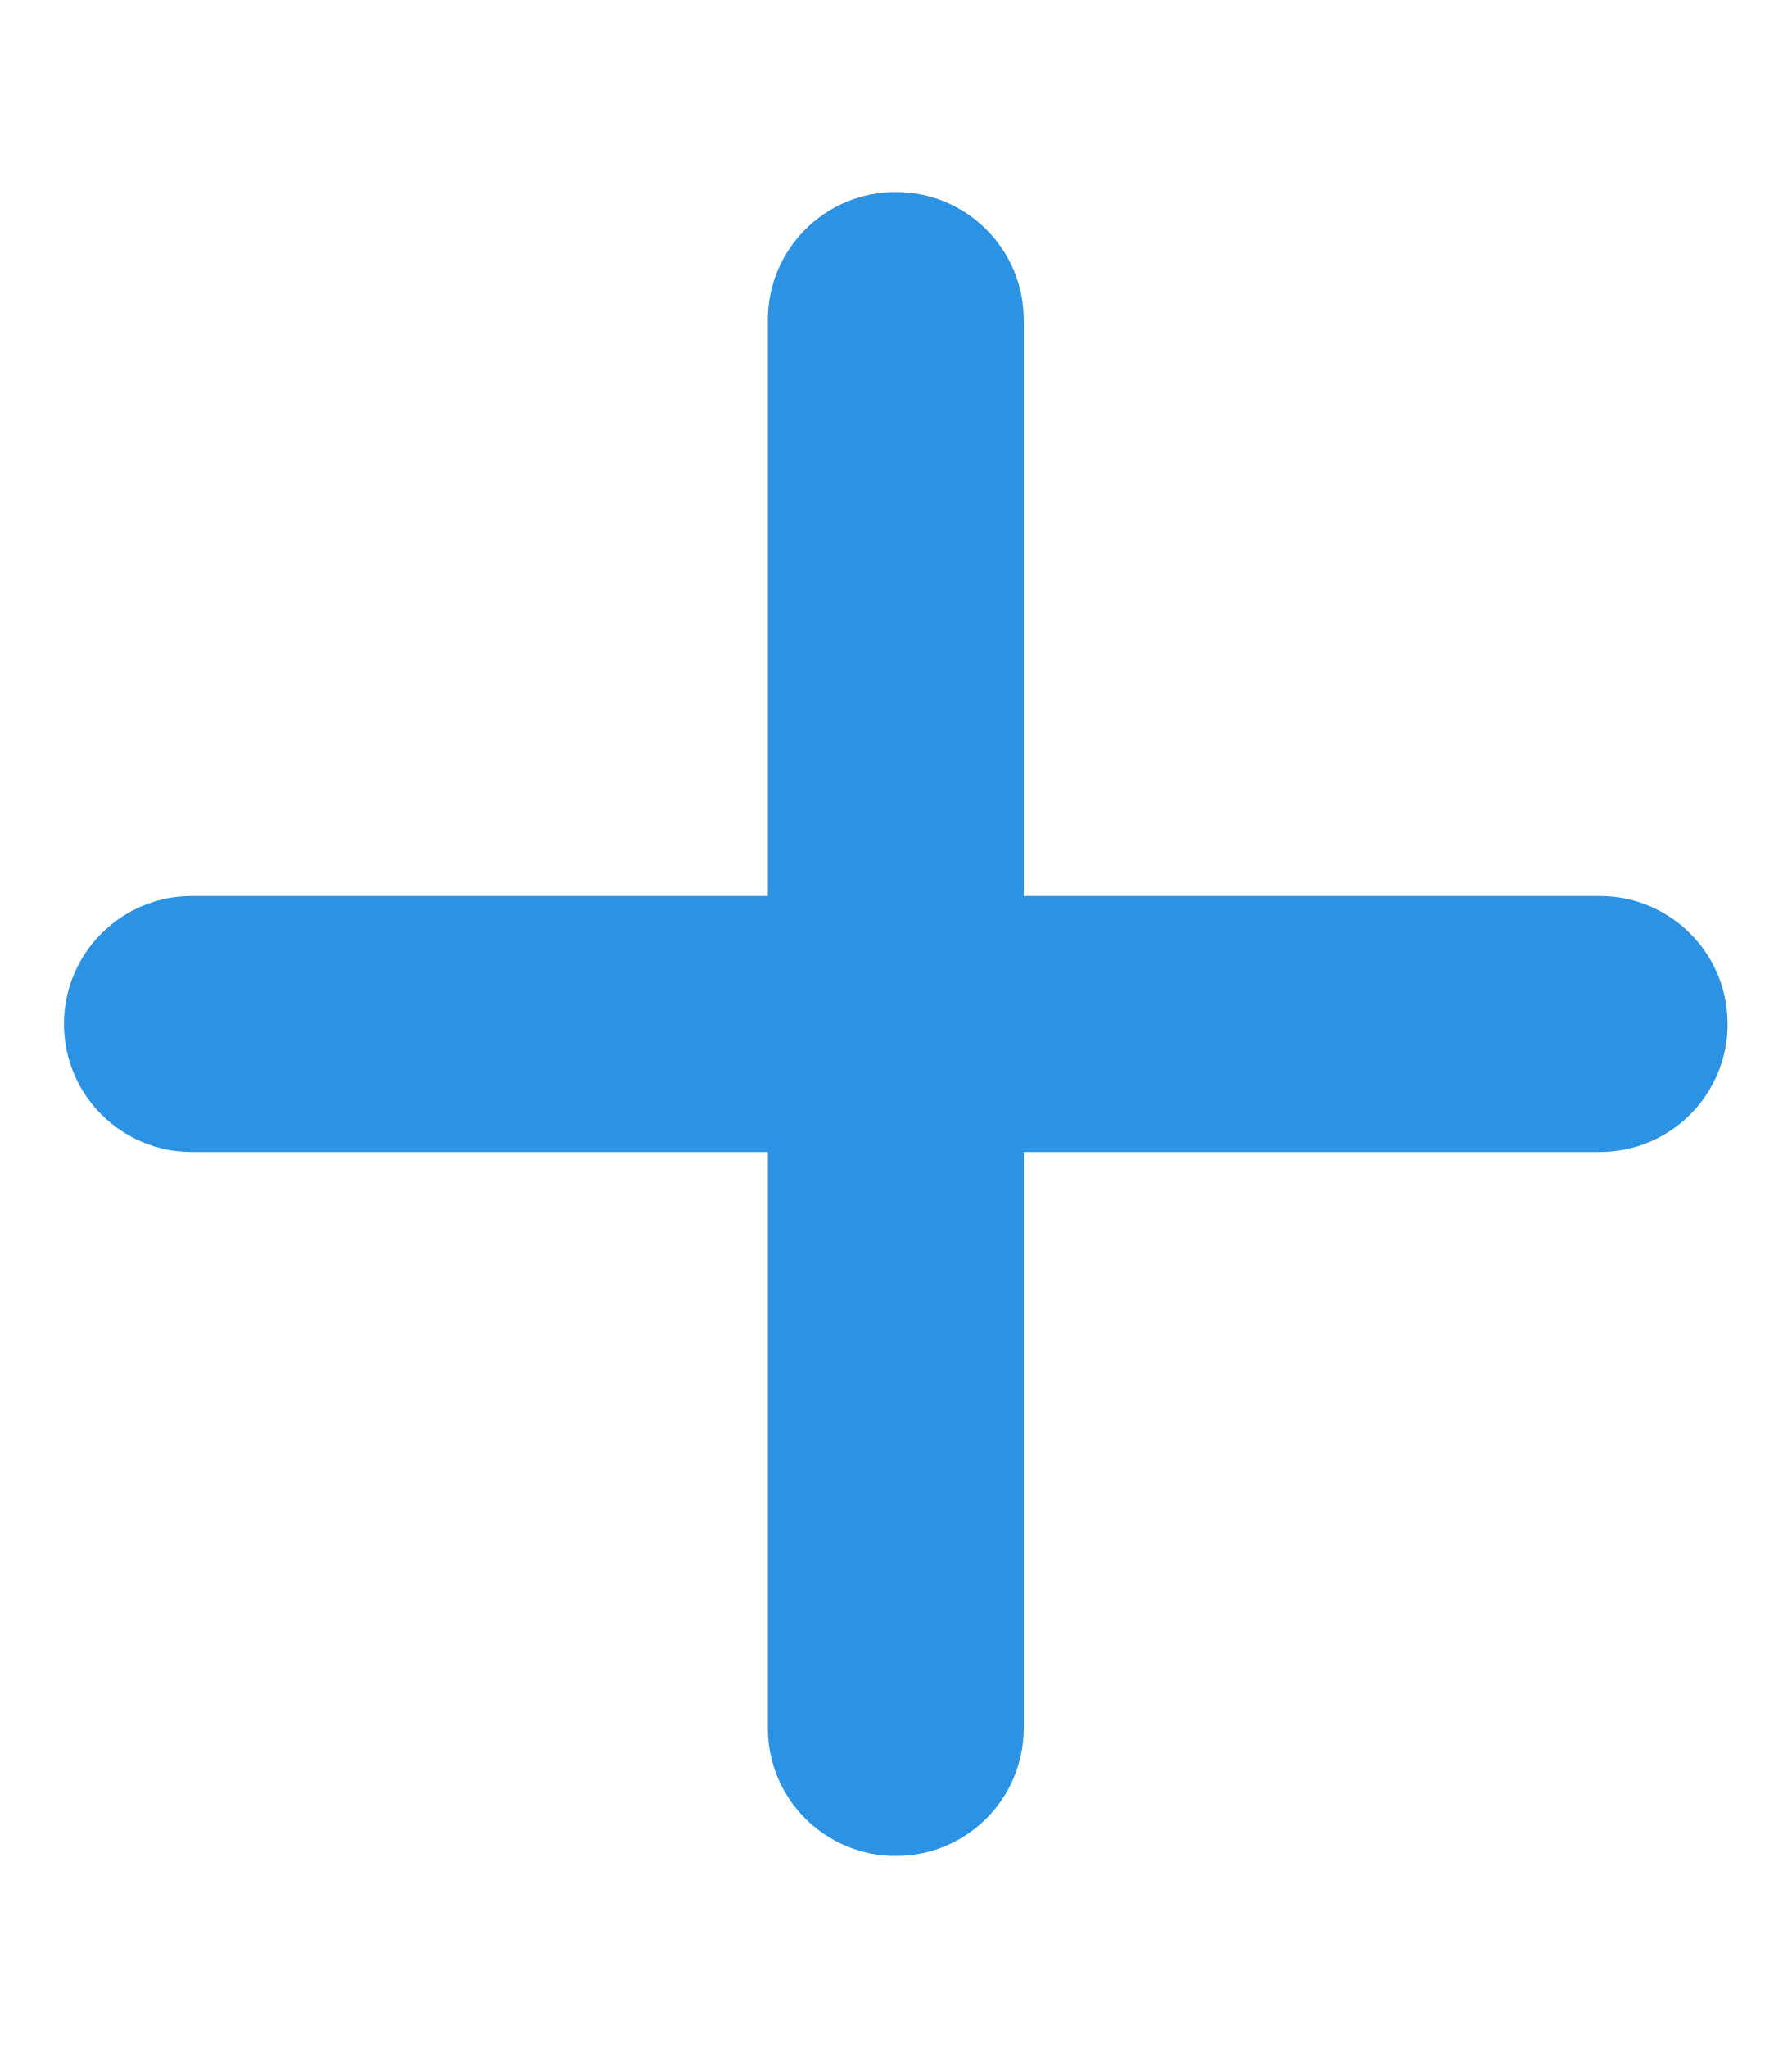
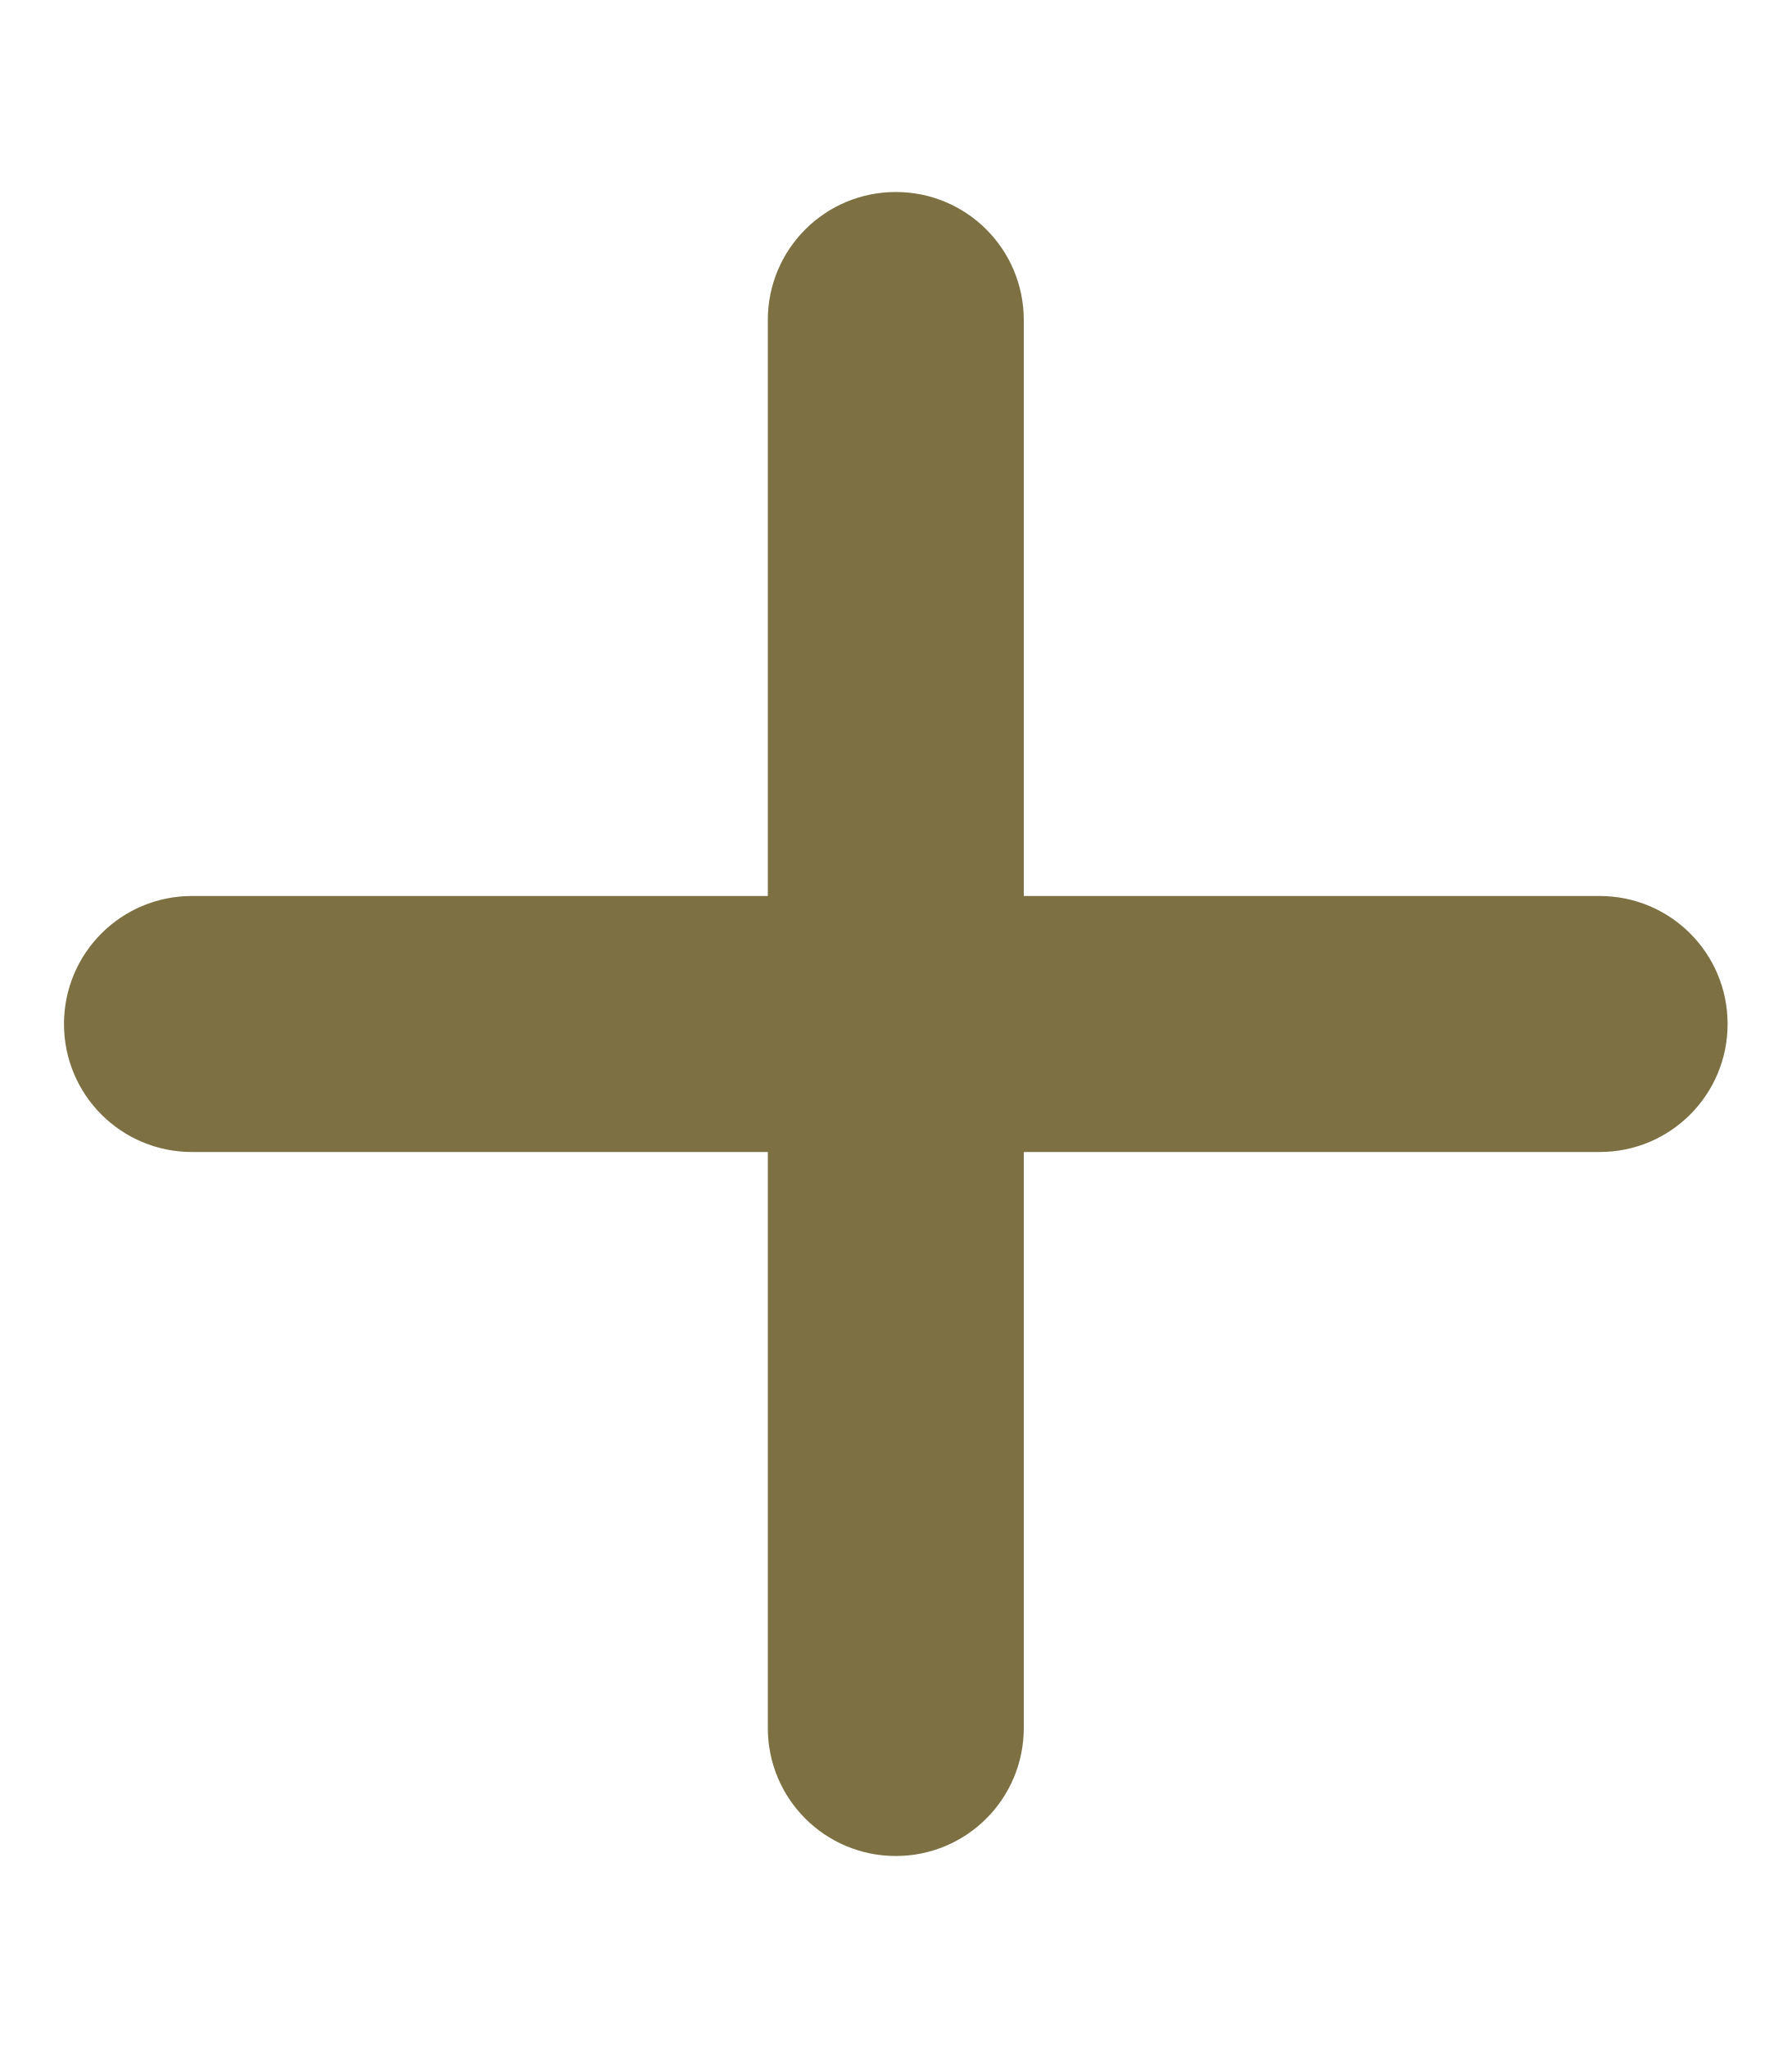
<svg xmlns="http://www.w3.org/2000/svg" viewBox="0 0 448 512">
-   <path fill="#2b92e4" d="M256 80c0-17.7-14.3-32-32-32s-32 14.3-32 32V224H48c-17.7 0-32 14.3-32 32s14.3 32 32 32H192V432c0 17.7 14.3 32 32 32s32-14.3 32-32V288H400c17.7 0 32-14.3 32-32s-14.3-32-32-32H256V80z" />
+   <path fill="#7D7143" d="M256 80c0-17.7-14.3-32-32-32s-32 14.3-32 32V224H48c-17.7 0-32 14.3-32 32s14.3 32 32 32H192V432c0 17.7 14.3 32 32 32s32-14.3 32-32V288H400c17.7 0 32-14.3 32-32s-14.3-32-32-32H256V80z" />
</svg>
